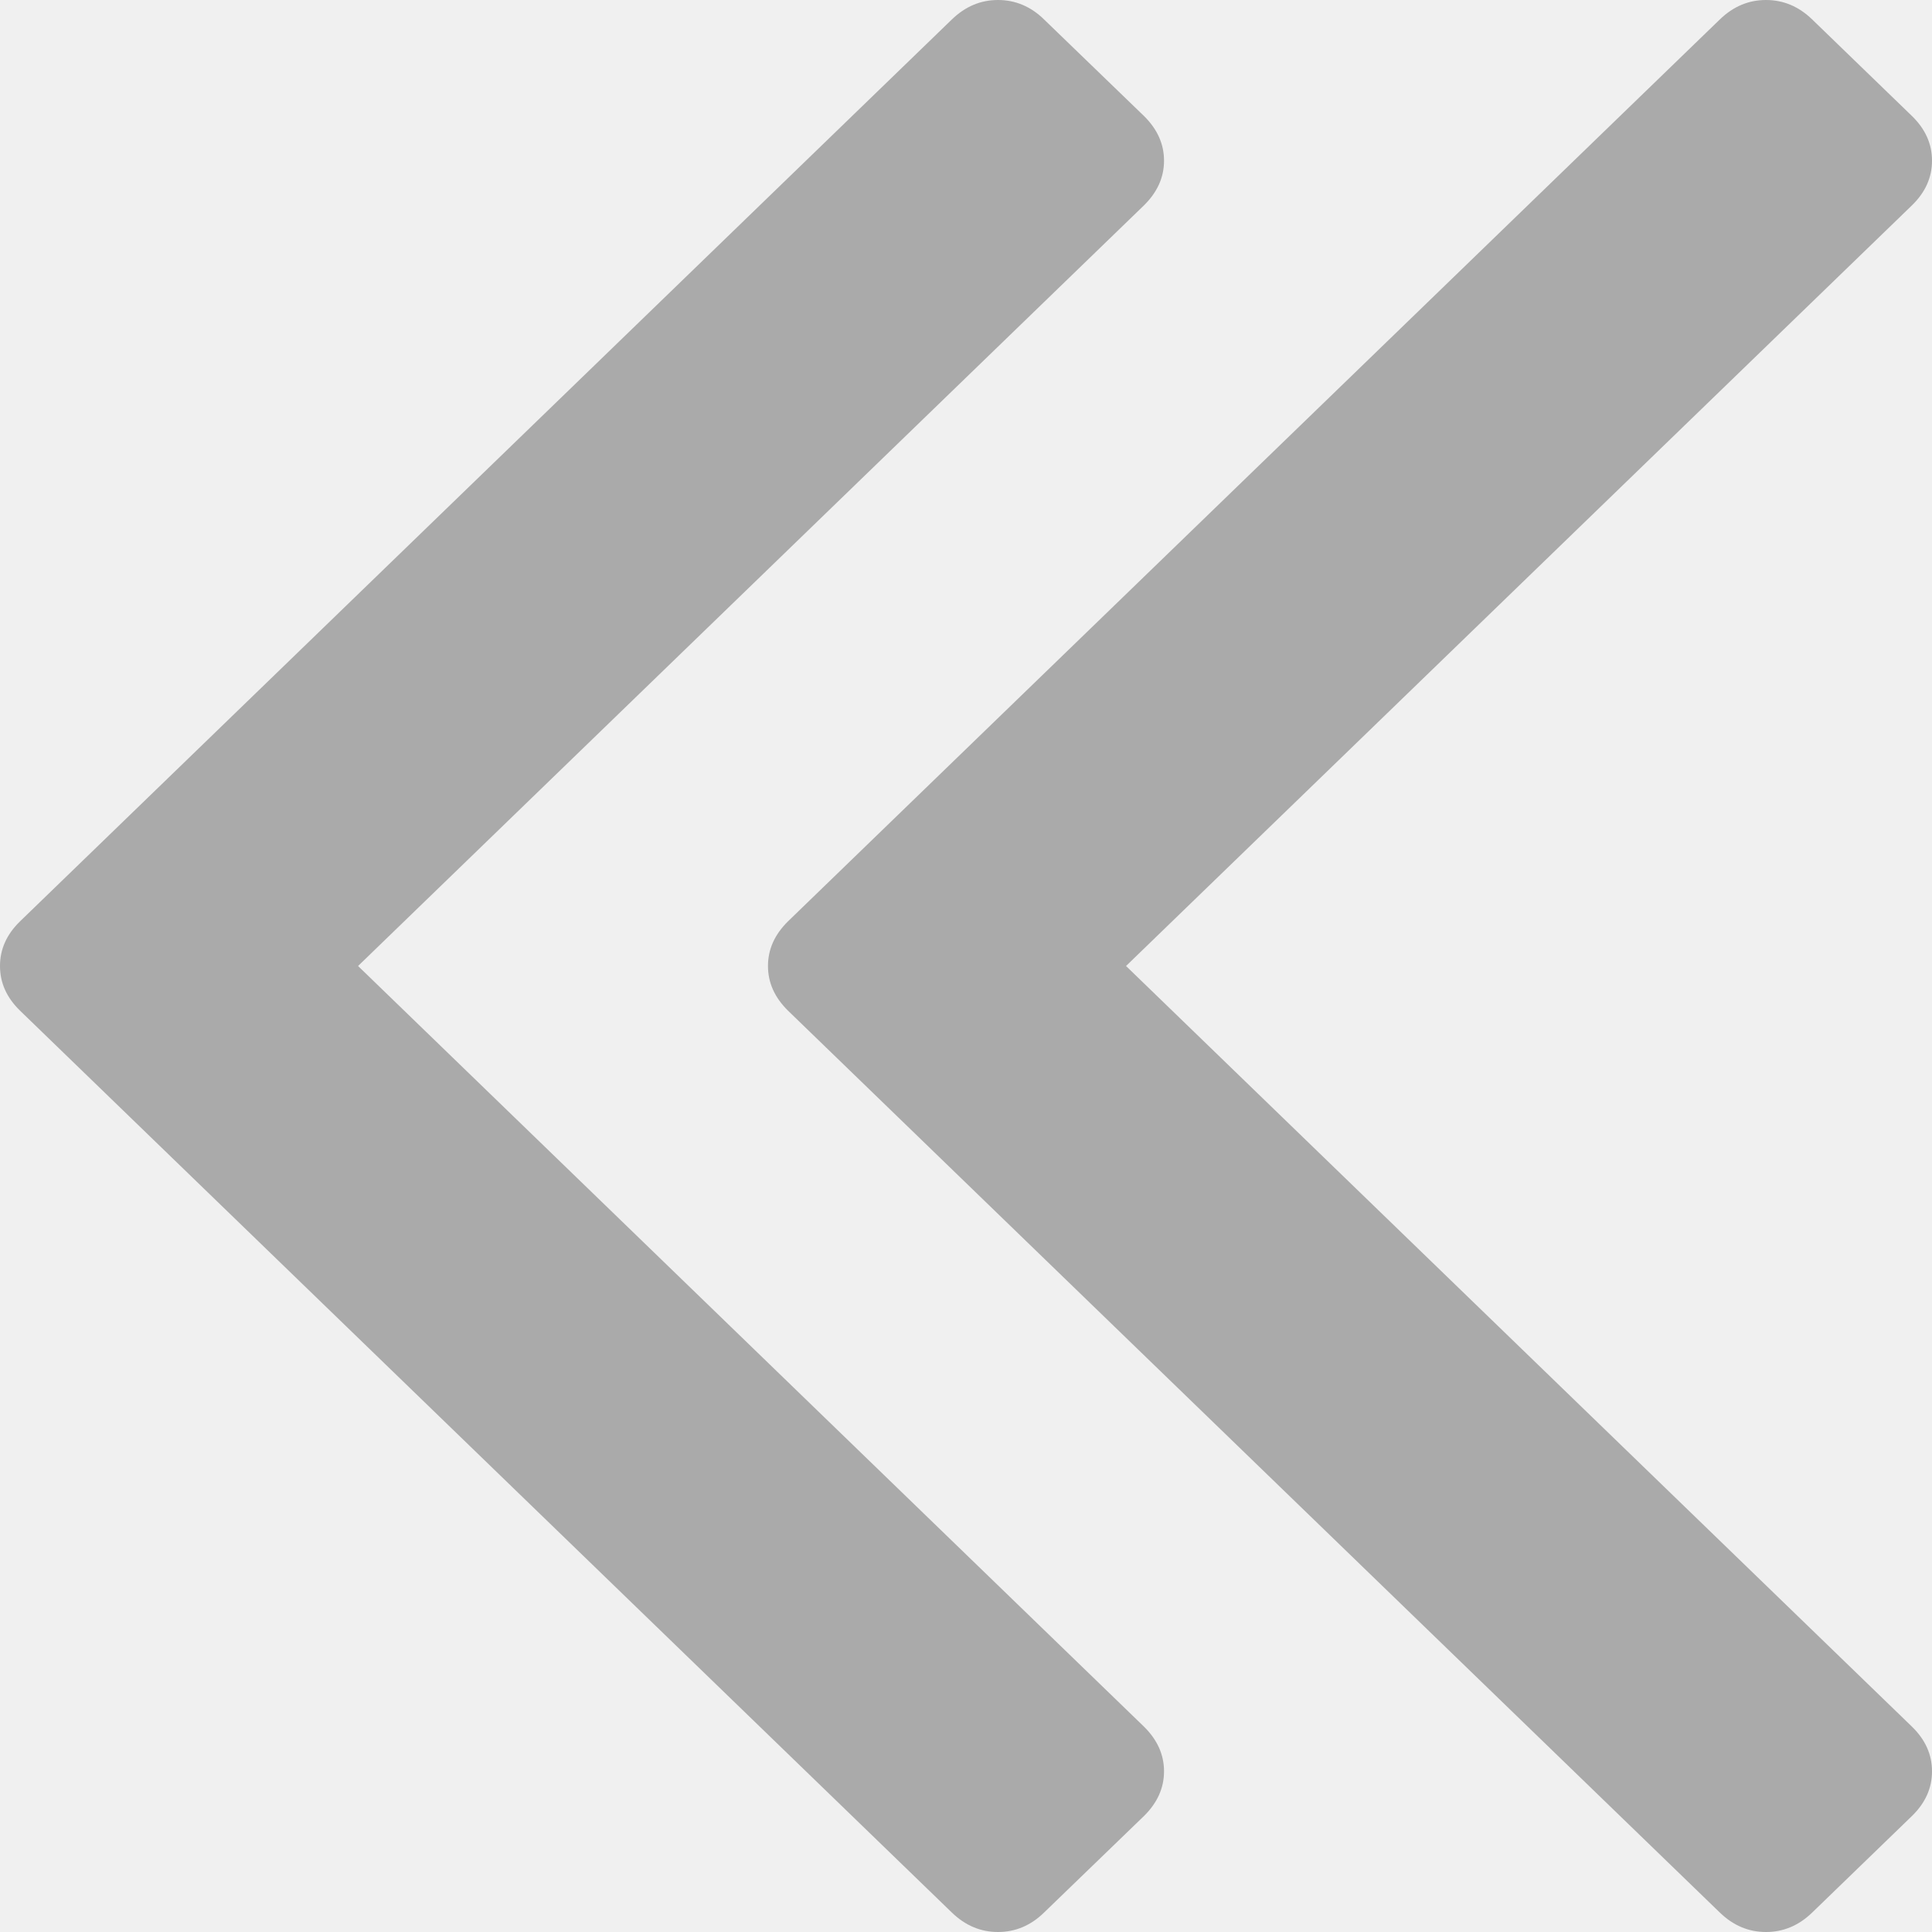
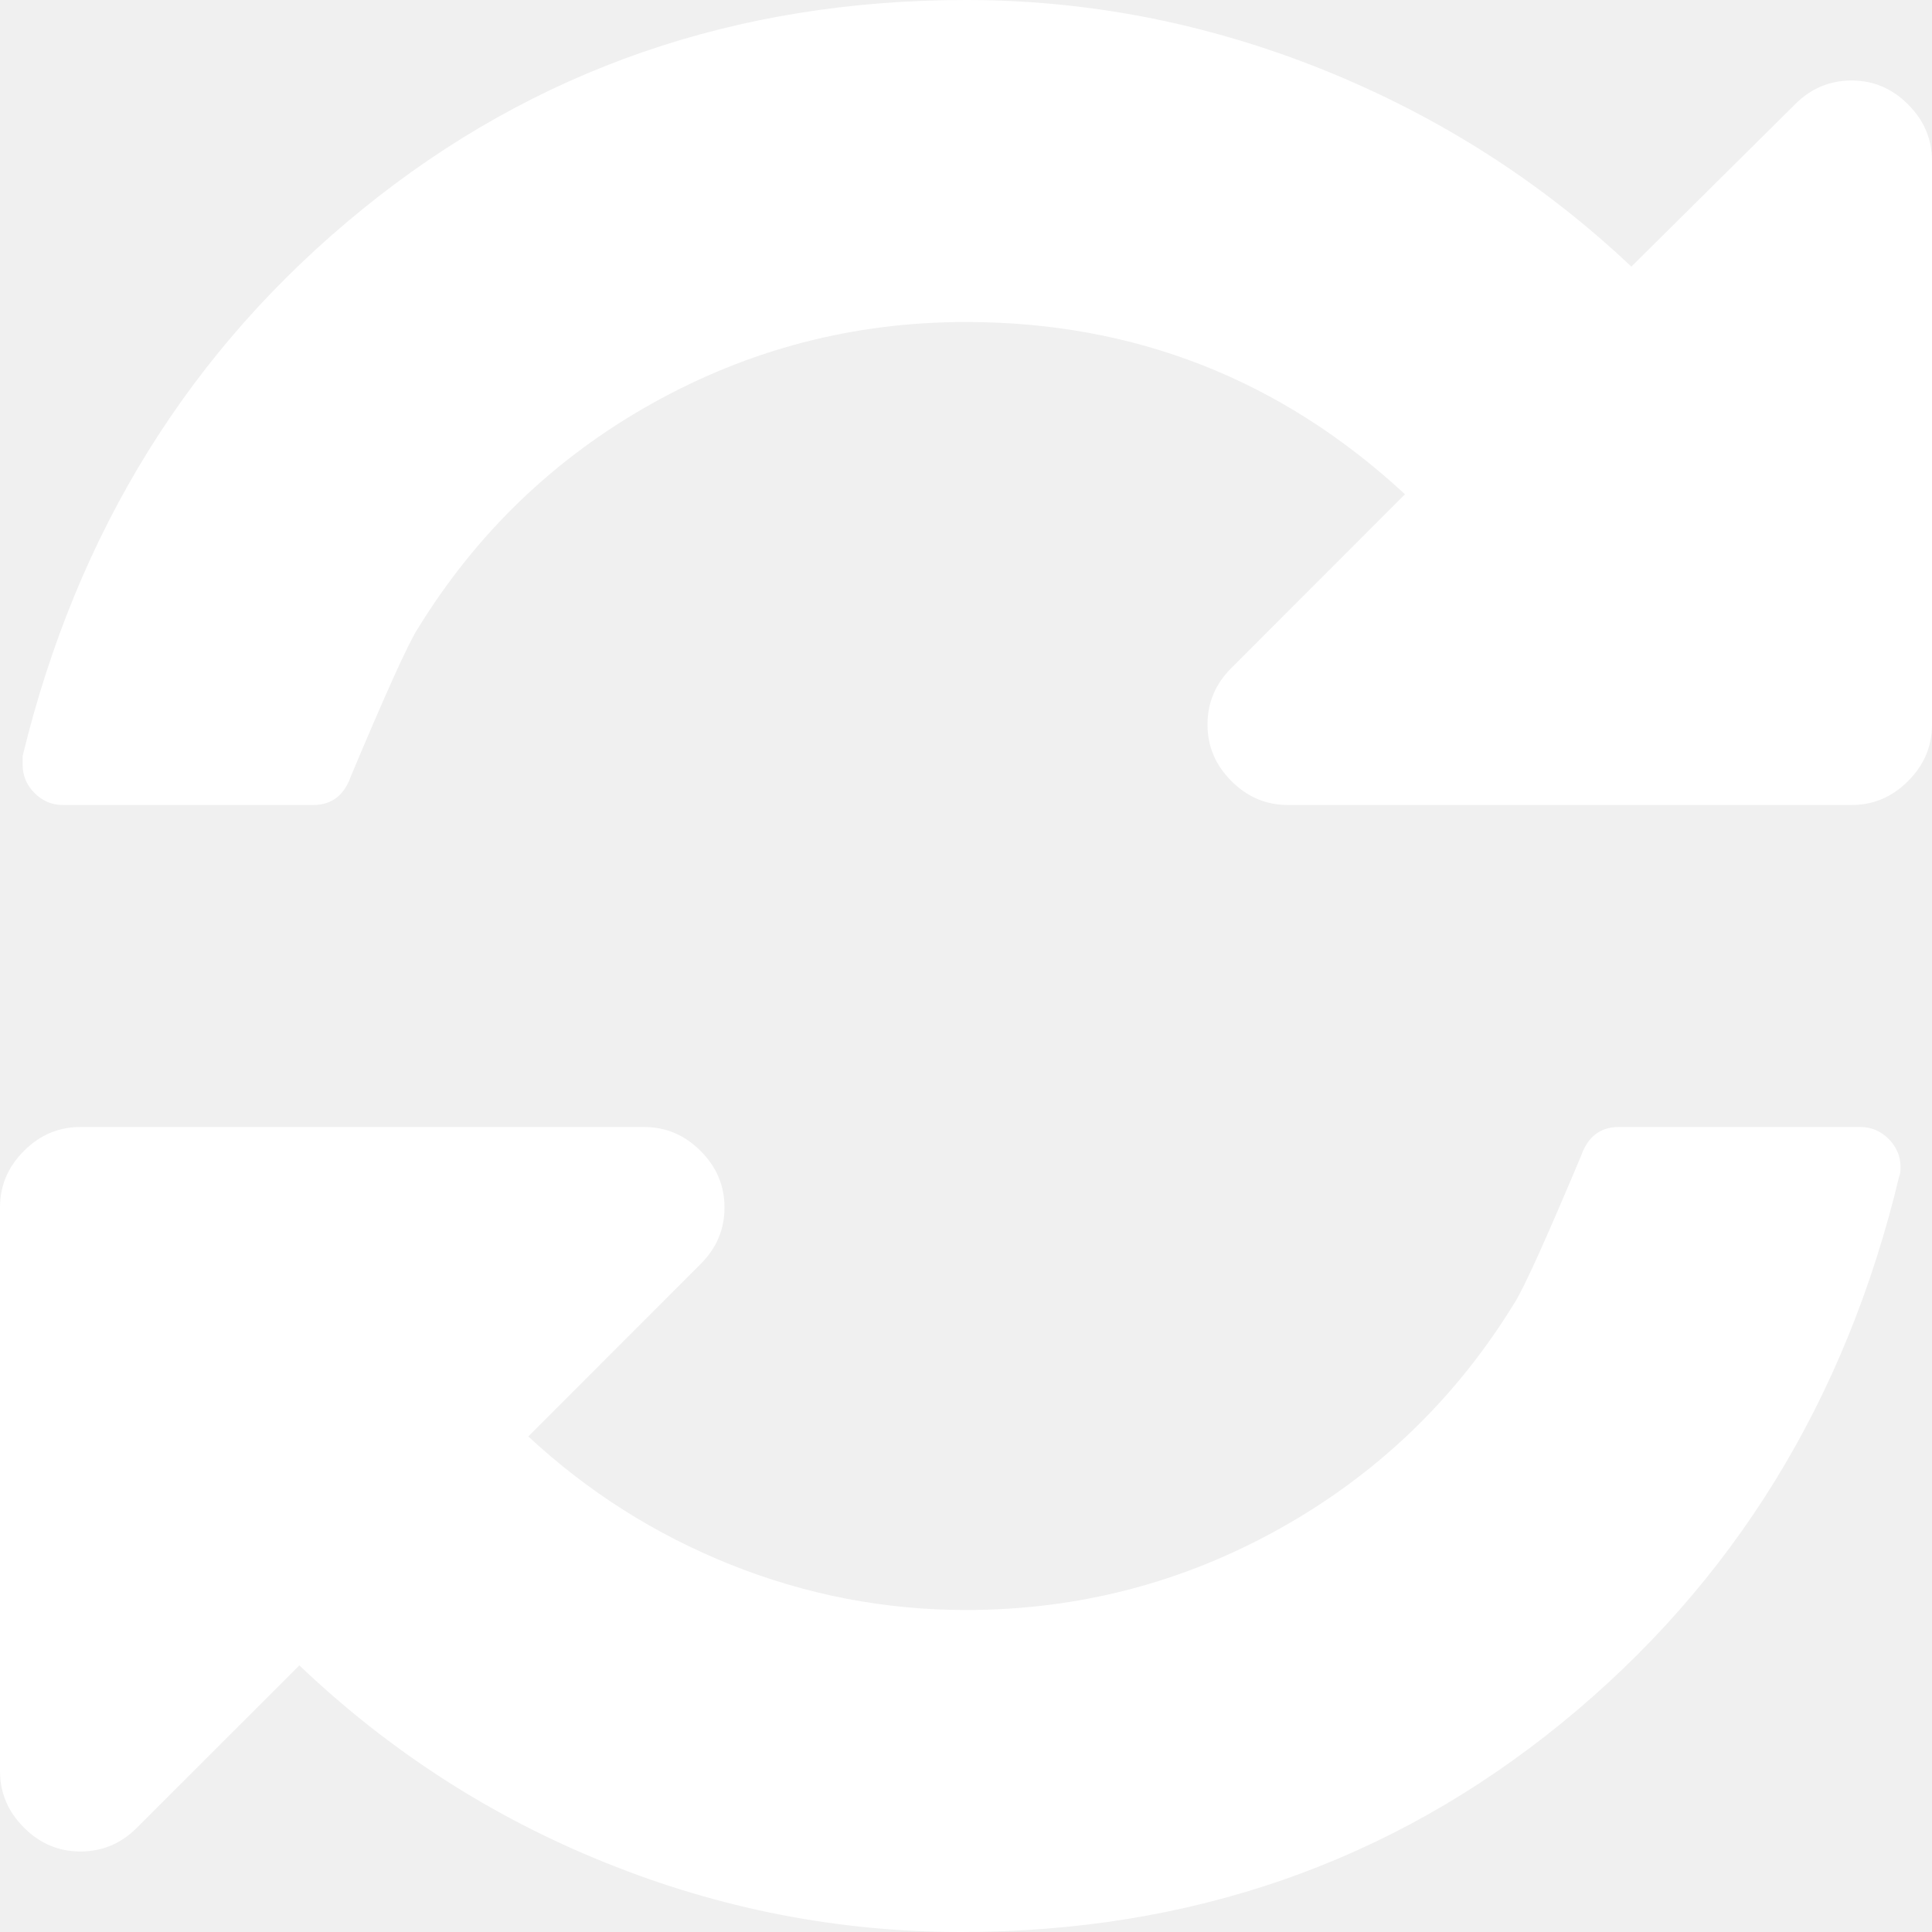
- <svg xmlns="http://www.w3.org/2000/svg" version="1.1" width="12px" height="12px">
+ <svg xmlns="http://www.w3.org/2000/svg" version="1.1" width="18px" height="18px">
  <defs>
    <pattern id="BGPattern" patternUnits="userSpaceOnUse" alignment="0 0" imageRepeat="None" />
-     <mask fill="white" id="Clip1458">
-       <path d="M 7.106 10.725  C 7.188 10.806  7.23 10.898  7.23 11.002  C 7.23 11.106  7.188 11.198  7.106 11.279  L 6.484 11.88  C 6.402 11.96  6.306 12  6.199 12  C 6.091 12  5.996 11.96  5.913 11.88  L 0.124 6.277  C 0.041 6.196  0 6.104  0 6  C 0 5.896  0.041 5.804  0.124 5.723  L 5.913 0.12  C 5.996 0.04  6.091 0  6.199 0  C 6.306 0  6.402 0.04  6.484 0.12  L 7.106 0.721  C 7.188 0.802  7.23 0.894  7.23 0.998  C 7.23 1.102  7.188 1.194  7.106 1.275  L 2.224 6  L 7.106 10.725  Z M 11.876 10.725  C 11.959 10.806  12 10.898  12 11.002  C 12 11.106  11.959 11.198  11.876 11.279  L 11.255 11.88  C 11.172 11.96  11.077 12  10.969 12  C 10.861 12  10.766 11.96  10.683 11.88  L 4.894 6.277  C 4.812 6.196  4.77 6.104  4.77 6  C 4.77 5.896  4.812 5.804  4.894 5.723  L 10.683 0.12  C 10.766 0.04  10.861 0  10.969 0  C 11.077 0  11.172 0.04  11.255 0.12  L 11.876 0.721  C 11.959 0.802  12 0.894  12 0.998  C 12 1.102  11.959 1.194  11.876 1.275  L 6.994 6  L 11.876 10.725  Z " fill-rule="evenodd" />
+     <mask fill="white" id="Clip136">
+       <path d="M 17.596 10.611  C 17.67 10.686  17.707 10.773  17.707 10.875  C 17.707 10.914  17.703 10.941  17.695 10.957  C 17.195 13.051  16.148 14.748  14.555 16.049  C 12.961 17.35  11.094 18  8.953 18  C 7.813 18  6.709 17.785  5.643 17.355  C 4.576 16.926  3.625 16.312  2.789 15.516  L 1.277 17.027  C 1.129 17.176  0.953 17.25  0.75 17.25  C 0.547 17.25  0.371 17.176  0.223 17.027  C 0.074 16.879  0 16.703  0 16.5  L 0 11.25  C 0 11.047  0.074 10.871  0.223 10.723  C 0.371 10.574  0.547 10.5  0.75 10.5  L 6 10.5  C 6.203 10.5  6.379 10.574  6.527 10.723  C 6.676 10.871  6.75 11.047  6.75 11.25  C 6.75 11.453  6.676 11.629  6.527 11.777  L 4.922 13.383  C 5.477 13.898  6.105 14.297  6.809 14.578  C 7.512 14.859  8.242 15  9 15  C 10.047 15  11.023 14.746  11.93 14.238  C 12.836 13.73  13.563 13.031  14.109 12.141  C 14.195 12.008  14.402 11.551  14.73 10.77  C 14.793 10.59  14.91 10.5  15.082 10.5  L 17.332 10.5  C 17.434 10.5  17.521 10.537  17.596 10.611  Z M 17.777 0.973  C 17.926 1.121  18 1.297  18 1.5  L 18 6.75  C 18 6.953  17.926 7.129  17.777 7.277  C 17.629 7.426  17.453 7.5  17.25 7.5  L 12 7.5  C 11.797 7.5  11.621 7.426  11.473 7.277  C 11.324 7.129  11.25 6.953  11.25 6.75  C 11.25 6.547  11.324 6.371  11.473 6.223  L 13.09 4.605  C 11.934 3.535  10.57 3  9 3  C 7.953 3  6.977 3.254  6.07 3.762  C 5.164 4.27  4.438 4.969  3.891 5.859  C 3.805 5.992  3.598 6.449  3.27 7.23  C 3.207 7.41  3.09 7.5  2.918 7.5  L 0.586 7.5  C 0.484 7.5  0.396 7.463  0.322 7.389  C 0.248 7.314  0.211 7.227  0.211 7.125  L 0.211 7.043  C 0.719 4.949  1.773 3.252  3.375 1.951  C 4.977 0.65  6.852 0  9 0  C 10.141 0  11.25 0.217  12.328 0.65  C 13.406 1.084  14.363 1.695  15.199 2.484  L 16.723 0.973  C 16.871 0.824  17.047 0.75  17.25 0.75  C 17.453 0.75  17.629 0.824  17.777 0.973  Z " fill-rule="evenodd" />
    </mask>
  </defs>
-   <g transform="matrix(1 0 0 1 -5 -6 )">
-     <path d="M 7.106 10.725  C 7.188 10.806  7.23 10.898  7.23 11.002  C 7.23 11.106  7.188 11.198  7.106 11.279  L 6.484 11.88  C 6.402 11.96  6.306 12  6.199 12  C 6.091 12  5.996 11.96  5.913 11.88  L 0.124 6.277  C 0.041 6.196  0 6.104  0 6  C 0 5.896  0.041 5.804  0.124 5.723  L 5.913 0.12  C 5.996 0.04  6.091 0  6.199 0  C 6.306 0  6.402 0.04  6.484 0.12  L 7.106 0.721  C 7.188 0.802  7.23 0.894  7.23 0.998  C 7.23 1.102  7.188 1.194  7.106 1.275  L 2.224 6  L 7.106 10.725  Z M 11.876 10.725  C 11.959 10.806  12 10.898  12 11.002  C 12 11.106  11.959 11.198  11.876 11.279  L 11.255 11.88  C 11.172 11.96  11.077 12  10.969 12  C 10.861 12  10.766 11.96  10.683 11.88  L 4.894 6.277  C 4.812 6.196  4.77 6.104  4.77 6  C 4.77 5.896  4.812 5.804  4.894 5.723  L 10.683 0.12  C 10.766 0.04  10.861 0  10.969 0  C 11.077 0  11.172 0.04  11.255 0.12  L 11.876 0.721  C 11.959 0.802  12 0.894  12 0.998  C 12 1.102  11.959 1.194  11.876 1.275  L 6.994 6  L 11.876 10.725  Z " fill-rule="nonzero" fill="rgba(170, 170, 170, 1)" stroke="none" transform="matrix(1 0 0 1 5 6 )" class="fill" />
-     <path d="M 7.106 10.725  C 7.188 10.806  7.23 10.898  7.23 11.002  C 7.23 11.106  7.188 11.198  7.106 11.279  L 6.484 11.88  C 6.402 11.96  6.306 12  6.199 12  C 6.091 12  5.996 11.96  5.913 11.88  L 0.124 6.277  C 0.041 6.196  0 6.104  0 6  C 0 5.896  0.041 5.804  0.124 5.723  L 5.913 0.12  C 5.996 0.04  6.091 0  6.199 0  C 6.306 0  6.402 0.04  6.484 0.12  L 7.106 0.721  C 7.188 0.802  7.23 0.894  7.23 0.998  C 7.23 1.102  7.188 1.194  7.106 1.275  L 2.224 6  L 7.106 10.725  Z " stroke-width="0" stroke-dasharray="0" stroke="rgba(255, 255, 255, 0)" fill="none" transform="matrix(1 0 0 1 5 6 )" class="stroke" mask="url(#Clip1458)" />
-     <path d="M 11.876 10.725  C 11.959 10.806  12 10.898  12 11.002  C 12 11.106  11.959 11.198  11.876 11.279  L 11.255 11.88  C 11.172 11.96  11.077 12  10.969 12  C 10.861 12  10.766 11.96  10.683 11.88  L 4.894 6.277  C 4.812 6.196  4.77 6.104  4.77 6  C 4.77 5.896  4.812 5.804  4.894 5.723  L 10.683 0.12  C 10.766 0.04  10.861 0  10.969 0  C 11.077 0  11.172 0.04  11.255 0.12  L 11.876 0.721  C 11.959 0.802  12 0.894  12 0.998  C 12 1.102  11.959 1.194  11.876 1.275  L 6.994 6  L 11.876 10.725  Z " stroke-width="0" stroke-dasharray="0" stroke="rgba(255, 255, 255, 0)" fill="none" transform="matrix(1 0 0 1 5 6 )" class="stroke" mask="url(#Clip1458)" />
+   <g transform="matrix(1 0 0 1 -6 -6 )">
+     <path d="M 17.596 10.611  C 17.67 10.686  17.707 10.773  17.707 10.875  C 17.707 10.914  17.703 10.941  17.695 10.957  C 17.195 13.051  16.148 14.748  14.555 16.049  C 12.961 17.35  11.094 18  8.953 18  C 7.813 18  6.709 17.785  5.643 17.355  C 4.576 16.926  3.625 16.312  2.789 15.516  L 1.277 17.027  C 1.129 17.176  0.953 17.25  0.75 17.25  C 0.547 17.25  0.371 17.176  0.223 17.027  C 0.074 16.879  0 16.703  0 16.5  L 0 11.25  C 0 11.047  0.074 10.871  0.223 10.723  C 0.371 10.574  0.547 10.5  0.75 10.5  L 6 10.5  C 6.203 10.5  6.379 10.574  6.527 10.723  C 6.676 10.871  6.75 11.047  6.75 11.25  C 6.75 11.453  6.676 11.629  6.527 11.777  L 4.922 13.383  C 5.477 13.898  6.105 14.297  6.809 14.578  C 7.512 14.859  8.242 15  9 15  C 10.047 15  11.023 14.746  11.93 14.238  C 12.836 13.73  13.563 13.031  14.109 12.141  C 14.195 12.008  14.402 11.551  14.73 10.77  C 14.793 10.59  14.91 10.5  15.082 10.5  L 17.332 10.5  C 17.434 10.5  17.521 10.537  17.596 10.611  Z M 17.777 0.973  C 17.926 1.121  18 1.297  18 1.5  L 18 6.75  C 18 6.953  17.926 7.129  17.777 7.277  C 17.629 7.426  17.453 7.5  17.25 7.5  L 12 7.5  C 11.797 7.5  11.621 7.426  11.473 7.277  C 11.324 7.129  11.25 6.953  11.25 6.75  C 11.25 6.547  11.324 6.371  11.473 6.223  L 13.09 4.605  C 11.934 3.535  10.57 3  9 3  C 7.953 3  6.977 3.254  6.07 3.762  C 5.164 4.27  4.438 4.969  3.891 5.859  C 3.805 5.992  3.598 6.449  3.27 7.23  C 3.207 7.41  3.09 7.5  2.918 7.5  L 0.586 7.5  C 0.484 7.5  0.396 7.463  0.322 7.389  C 0.248 7.314  0.211 7.227  0.211 7.125  L 0.211 7.043  C 0.719 4.949  1.773 3.252  3.375 1.951  C 4.977 0.65  6.852 0  9 0  C 10.141 0  11.25 0.217  12.328 0.65  C 13.406 1.084  14.363 1.695  15.199 2.484  L 16.723 0.973  C 16.871 0.824  17.047 0.75  17.25 0.75  C 17.453 0.75  17.629 0.824  17.777 0.973  Z " fill-rule="nonzero" fill="rgba(255, 255, 255, 1)" stroke="none" transform="matrix(1 0 0 1 6 6 )" class="fill" />
+     <path d="M 17.596 10.611  C 17.67 10.686  17.707 10.773  17.707 10.875  C 17.707 10.914  17.703 10.941  17.695 10.957  C 17.195 13.051  16.148 14.748  14.555 16.049  C 12.961 17.35  11.094 18  8.953 18  C 7.813 18  6.709 17.785  5.643 17.355  C 4.576 16.926  3.625 16.312  2.789 15.516  L 1.277 17.027  C 1.129 17.176  0.953 17.25  0.75 17.25  C 0.547 17.25  0.371 17.176  0.223 17.027  C 0.074 16.879  0 16.703  0 16.5  L 0 11.25  C 0 11.047  0.074 10.871  0.223 10.723  C 0.371 10.574  0.547 10.5  0.75 10.5  L 6 10.5  C 6.203 10.5  6.379 10.574  6.527 10.723  C 6.676 10.871  6.75 11.047  6.75 11.25  C 6.75 11.453  6.676 11.629  6.527 11.777  L 4.922 13.383  C 5.477 13.898  6.105 14.297  6.809 14.578  C 7.512 14.859  8.242 15  9 15  C 10.047 15  11.023 14.746  11.93 14.238  C 12.836 13.73  13.563 13.031  14.109 12.141  C 14.195 12.008  14.402 11.551  14.73 10.77  C 14.793 10.59  14.91 10.5  15.082 10.5  L 17.332 10.5  C 17.434 10.5  17.521 10.537  17.596 10.611  Z " stroke-width="0" stroke-dasharray="0" stroke="rgba(255, 255, 255, 0)" fill="none" transform="matrix(1 0 0 1 6 6 )" class="stroke" mask="url(#Clip136)" />
+     <path d="M 17.777 0.973  C 17.926 1.121  18 1.297  18 1.5  L 18 6.75  C 18 6.953  17.926 7.129  17.777 7.277  C 17.629 7.426  17.453 7.5  17.25 7.5  L 12 7.5  C 11.797 7.5  11.621 7.426  11.473 7.277  C 11.324 7.129  11.25 6.953  11.25 6.75  C 11.25 6.547  11.324 6.371  11.473 6.223  L 13.09 4.605  C 11.934 3.535  10.57 3  9 3  C 7.953 3  6.977 3.254  6.07 3.762  C 5.164 4.27  4.438 4.969  3.891 5.859  C 3.805 5.992  3.598 6.449  3.27 7.23  C 3.207 7.41  3.09 7.5  2.918 7.5  L 0.586 7.5  C 0.484 7.5  0.396 7.463  0.322 7.389  C 0.248 7.314  0.211 7.227  0.211 7.125  L 0.211 7.043  C 0.719 4.949  1.773 3.252  3.375 1.951  C 4.977 0.65  6.852 0  9 0  C 10.141 0  11.25 0.217  12.328 0.65  C 13.406 1.084  14.363 1.695  15.199 2.484  L 16.723 0.973  C 16.871 0.824  17.047 0.75  17.25 0.75  C 17.453 0.75  17.629 0.824  17.777 0.973  Z " stroke-width="0" stroke-dasharray="0" stroke="rgba(255, 255, 255, 0)" fill="none" transform="matrix(1 0 0 1 6 6 )" class="stroke" mask="url(#Clip136)" />
  </g>
</svg>
